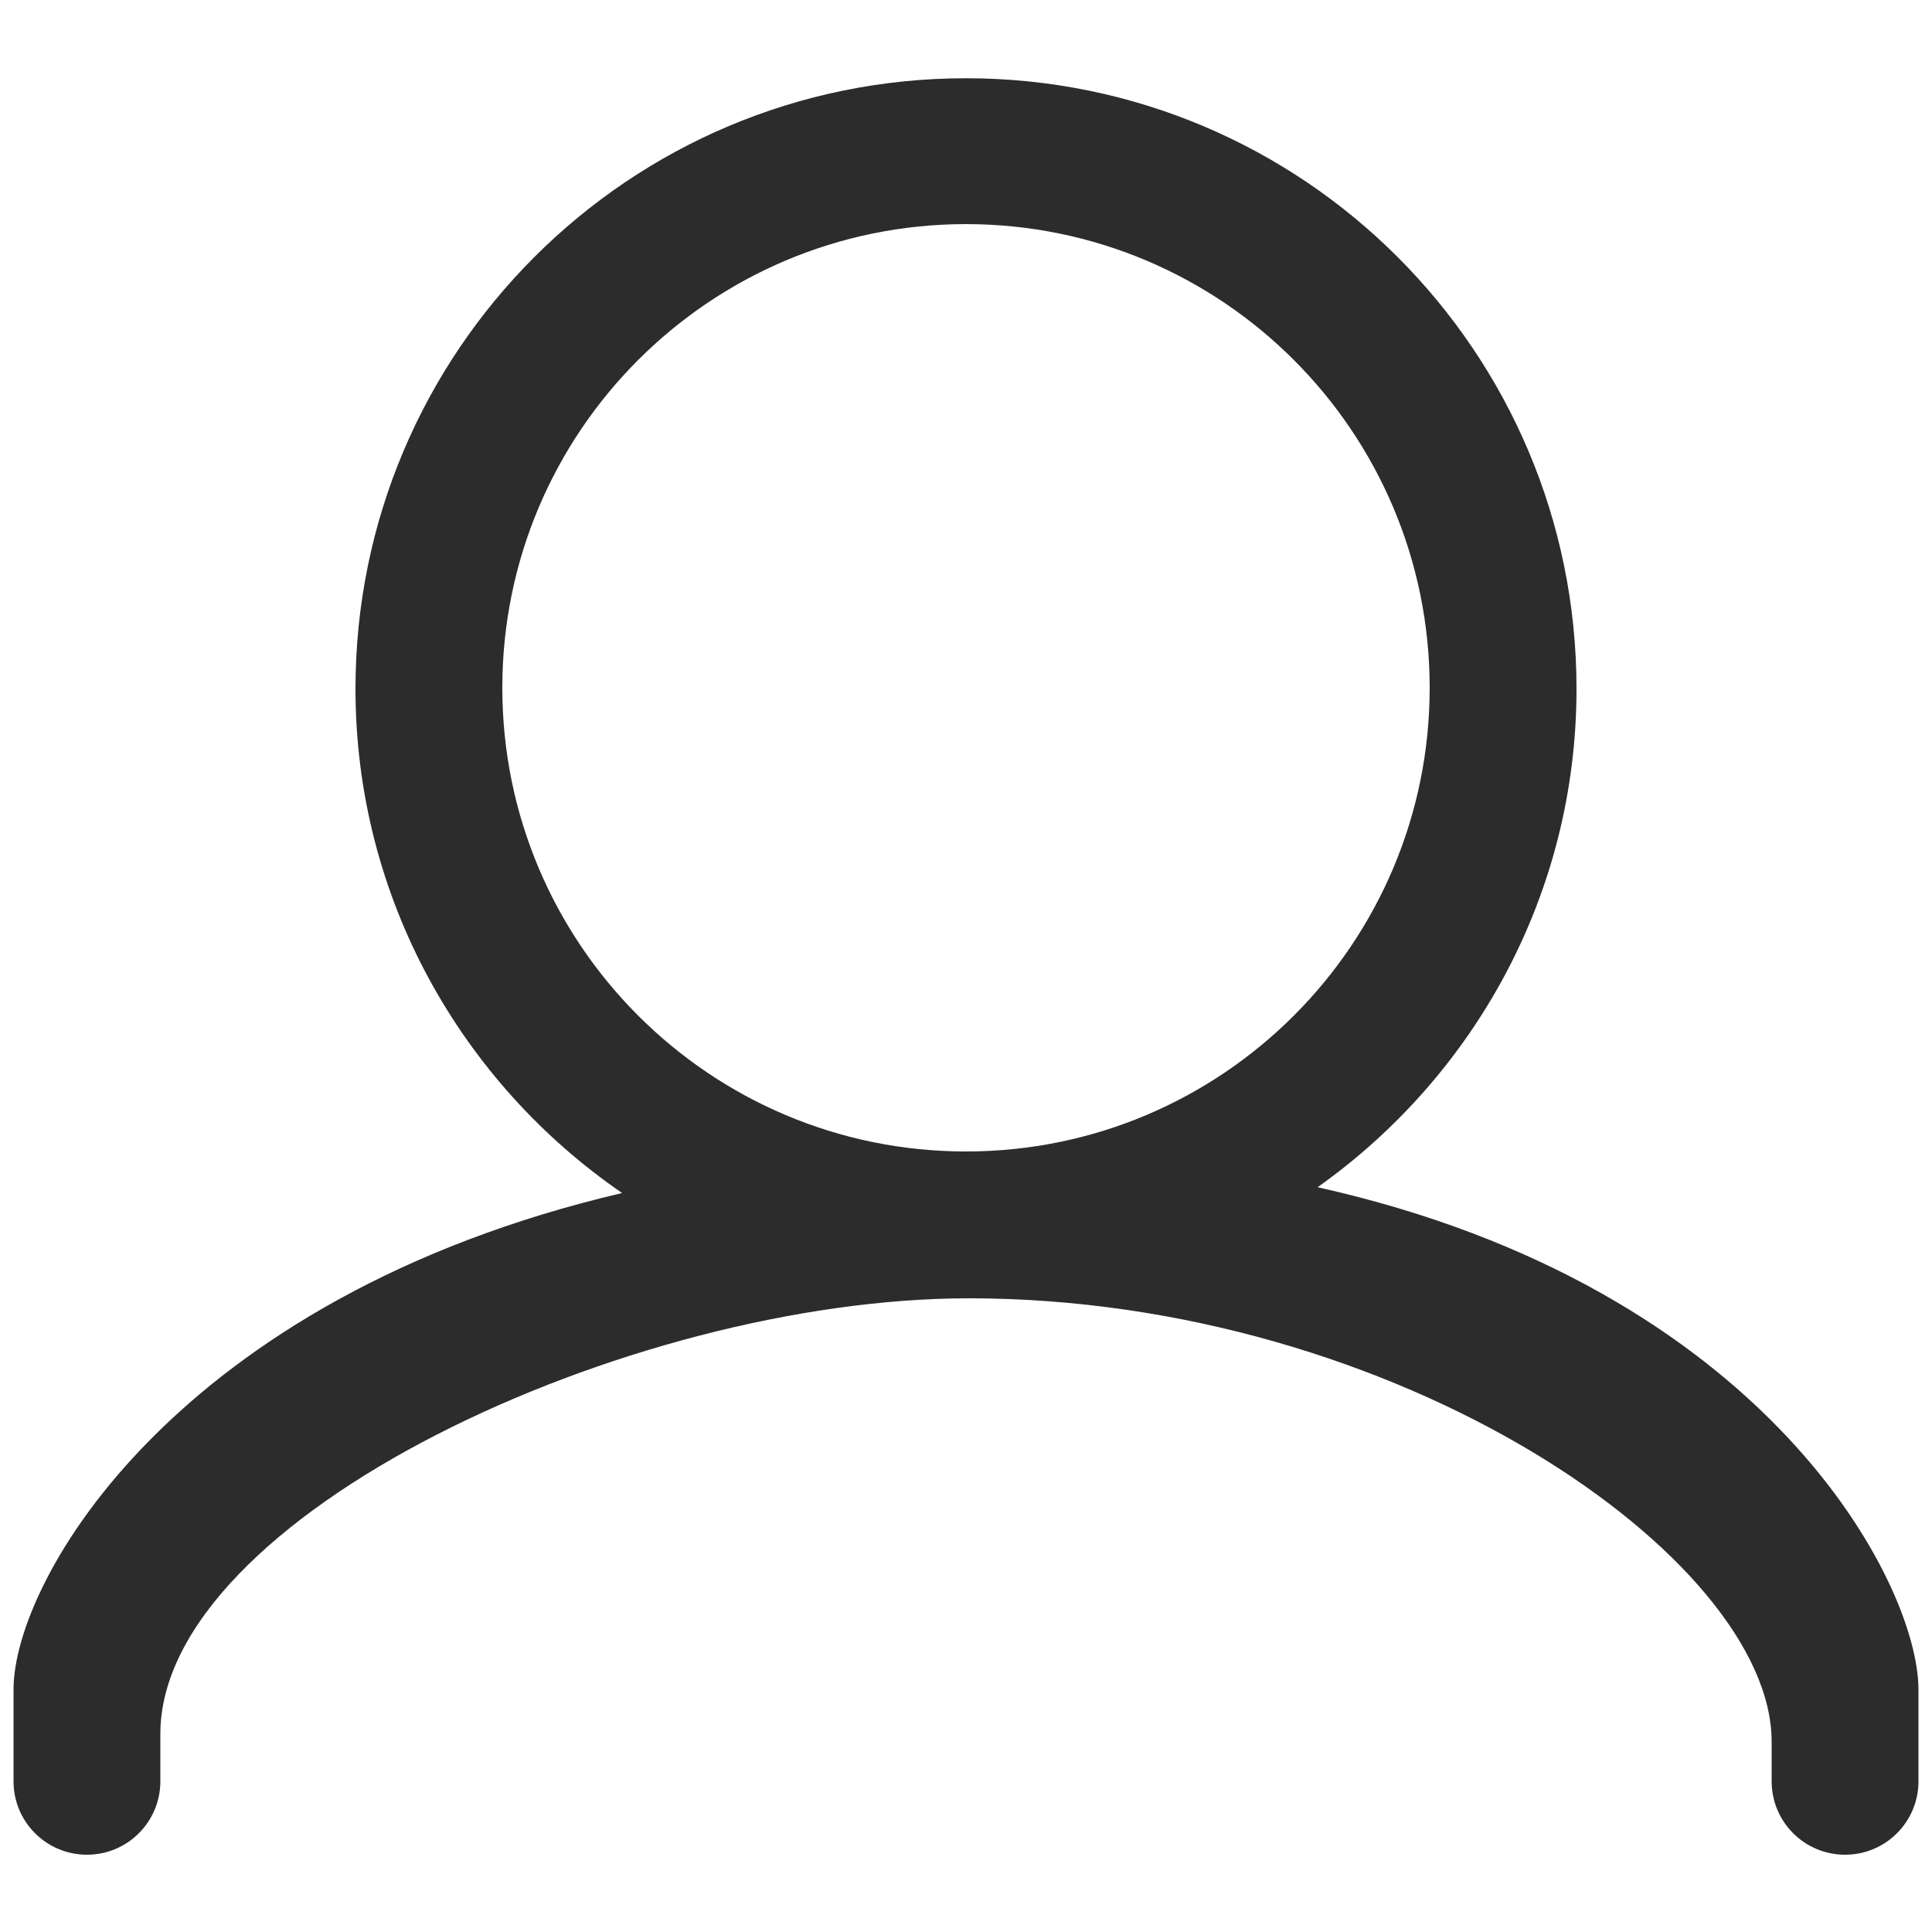
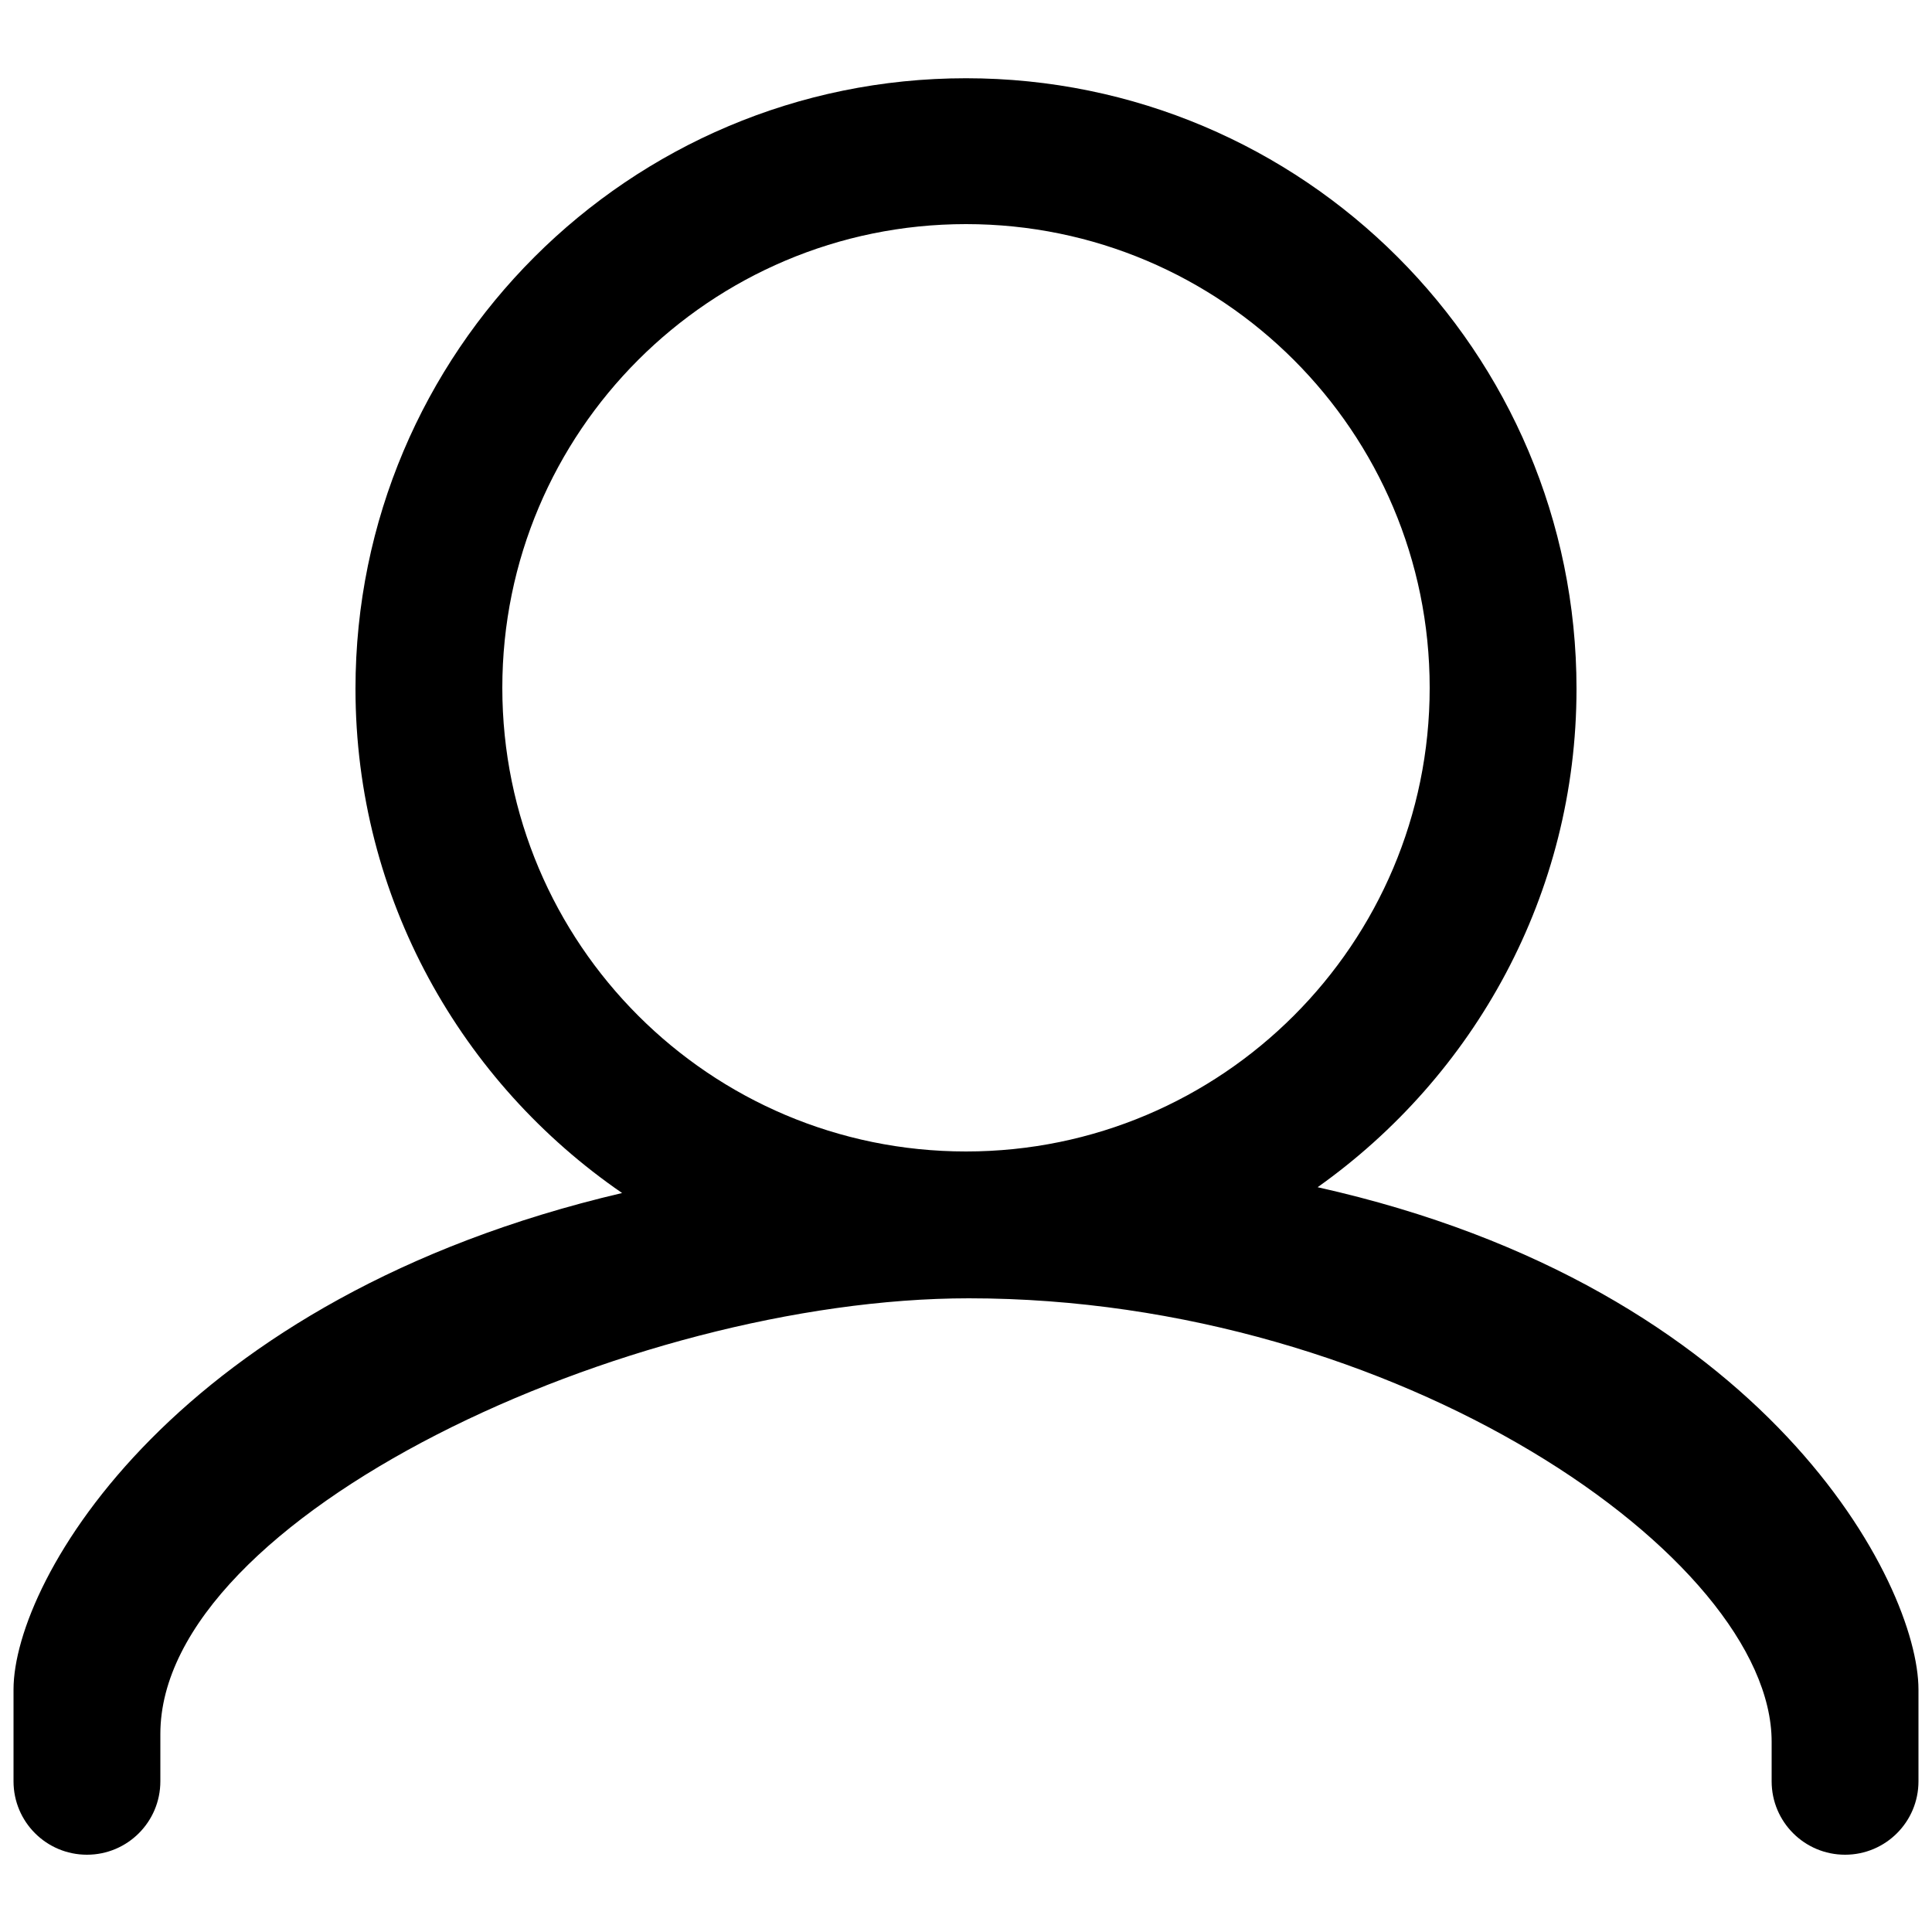
<svg xmlns="http://www.w3.org/2000/svg" t="1621496457478" class="icon" viewBox="0 0 1024 1024" version="1.1" p-id="4371" width="64" height="64">
  <defs>
    <style type="text/css" />
  </defs>
-   <path d="M 1016.83 944.128 c 0 21.504 -17.408 38.912 -38.912 38.912 c -21.504 0 -38.912 -17.408 -38.912 -38.912 v -20.992 c 0 -97.28 -198.144 -235.008 -425.472 -235.008 c -180.736 0 -428.544 115.712 -428.544 230.912 v 25.088 c 0 21.504 -17.408 38.912 -38.912 38.912 s -38.912 -17.408 -38.912 -38.912 v -48.64 c 0 -58.368 86.528 -207.872 322.56 -263.168 c -84.992 -58.368 -141.312 -156.16 -141.312 -267.264 c 0 -178.688 144.896 -323.584 323.584 -323.584 c 178.688 0 323.584 144.896 323.584 323.584 c 0 109.056 -54.272 205.312 -137.216 264.192 c 238.592 53.248 318.464 210.432 318.464 266.24 v 48.64 Z M 757.76 364.544 c 0 -135.68 -110.08 -245.76 -245.76 -245.76 s -245.76 110.08 -245.76 245.76 s 110.08 245.76 245.76 245.76 s 245.76 -110.08 245.76 -245.76 Z" fill="#2c2c2c" p-id="4372" />
+   <path d="M 1016.83 944.128 c 0 21.504 -17.408 38.912 -38.912 38.912 c -21.504 0 -38.912 -17.408 -38.912 -38.912 v -20.992 c 0 -97.28 -198.144 -235.008 -425.472 -235.008 c -180.736 0 -428.544 115.712 -428.544 230.912 v 25.088 c 0 21.504 -17.408 38.912 -38.912 38.912 s -38.912 -17.408 -38.912 -38.912 v -48.64 c 0 -58.368 86.528 -207.872 322.56 -263.168 c -84.992 -58.368 -141.312 -156.16 -141.312 -267.264 c 0 -178.688 144.896 -323.584 323.584 -323.584 c 178.688 0 323.584 144.896 323.584 323.584 c 0 109.056 -54.272 205.312 -137.216 264.192 c 238.592 53.248 318.464 210.432 318.464 266.24 v 48.64 Z M 757.76 364.544 c 0 -135.68 -110.08 -245.76 -245.76 -245.76 s -245.76 110.08 -245.76 245.76 s 110.08 245.76 245.76 245.76 s 245.76 -110.08 245.76 -245.76 Z" p-id="4372" />
</svg>
